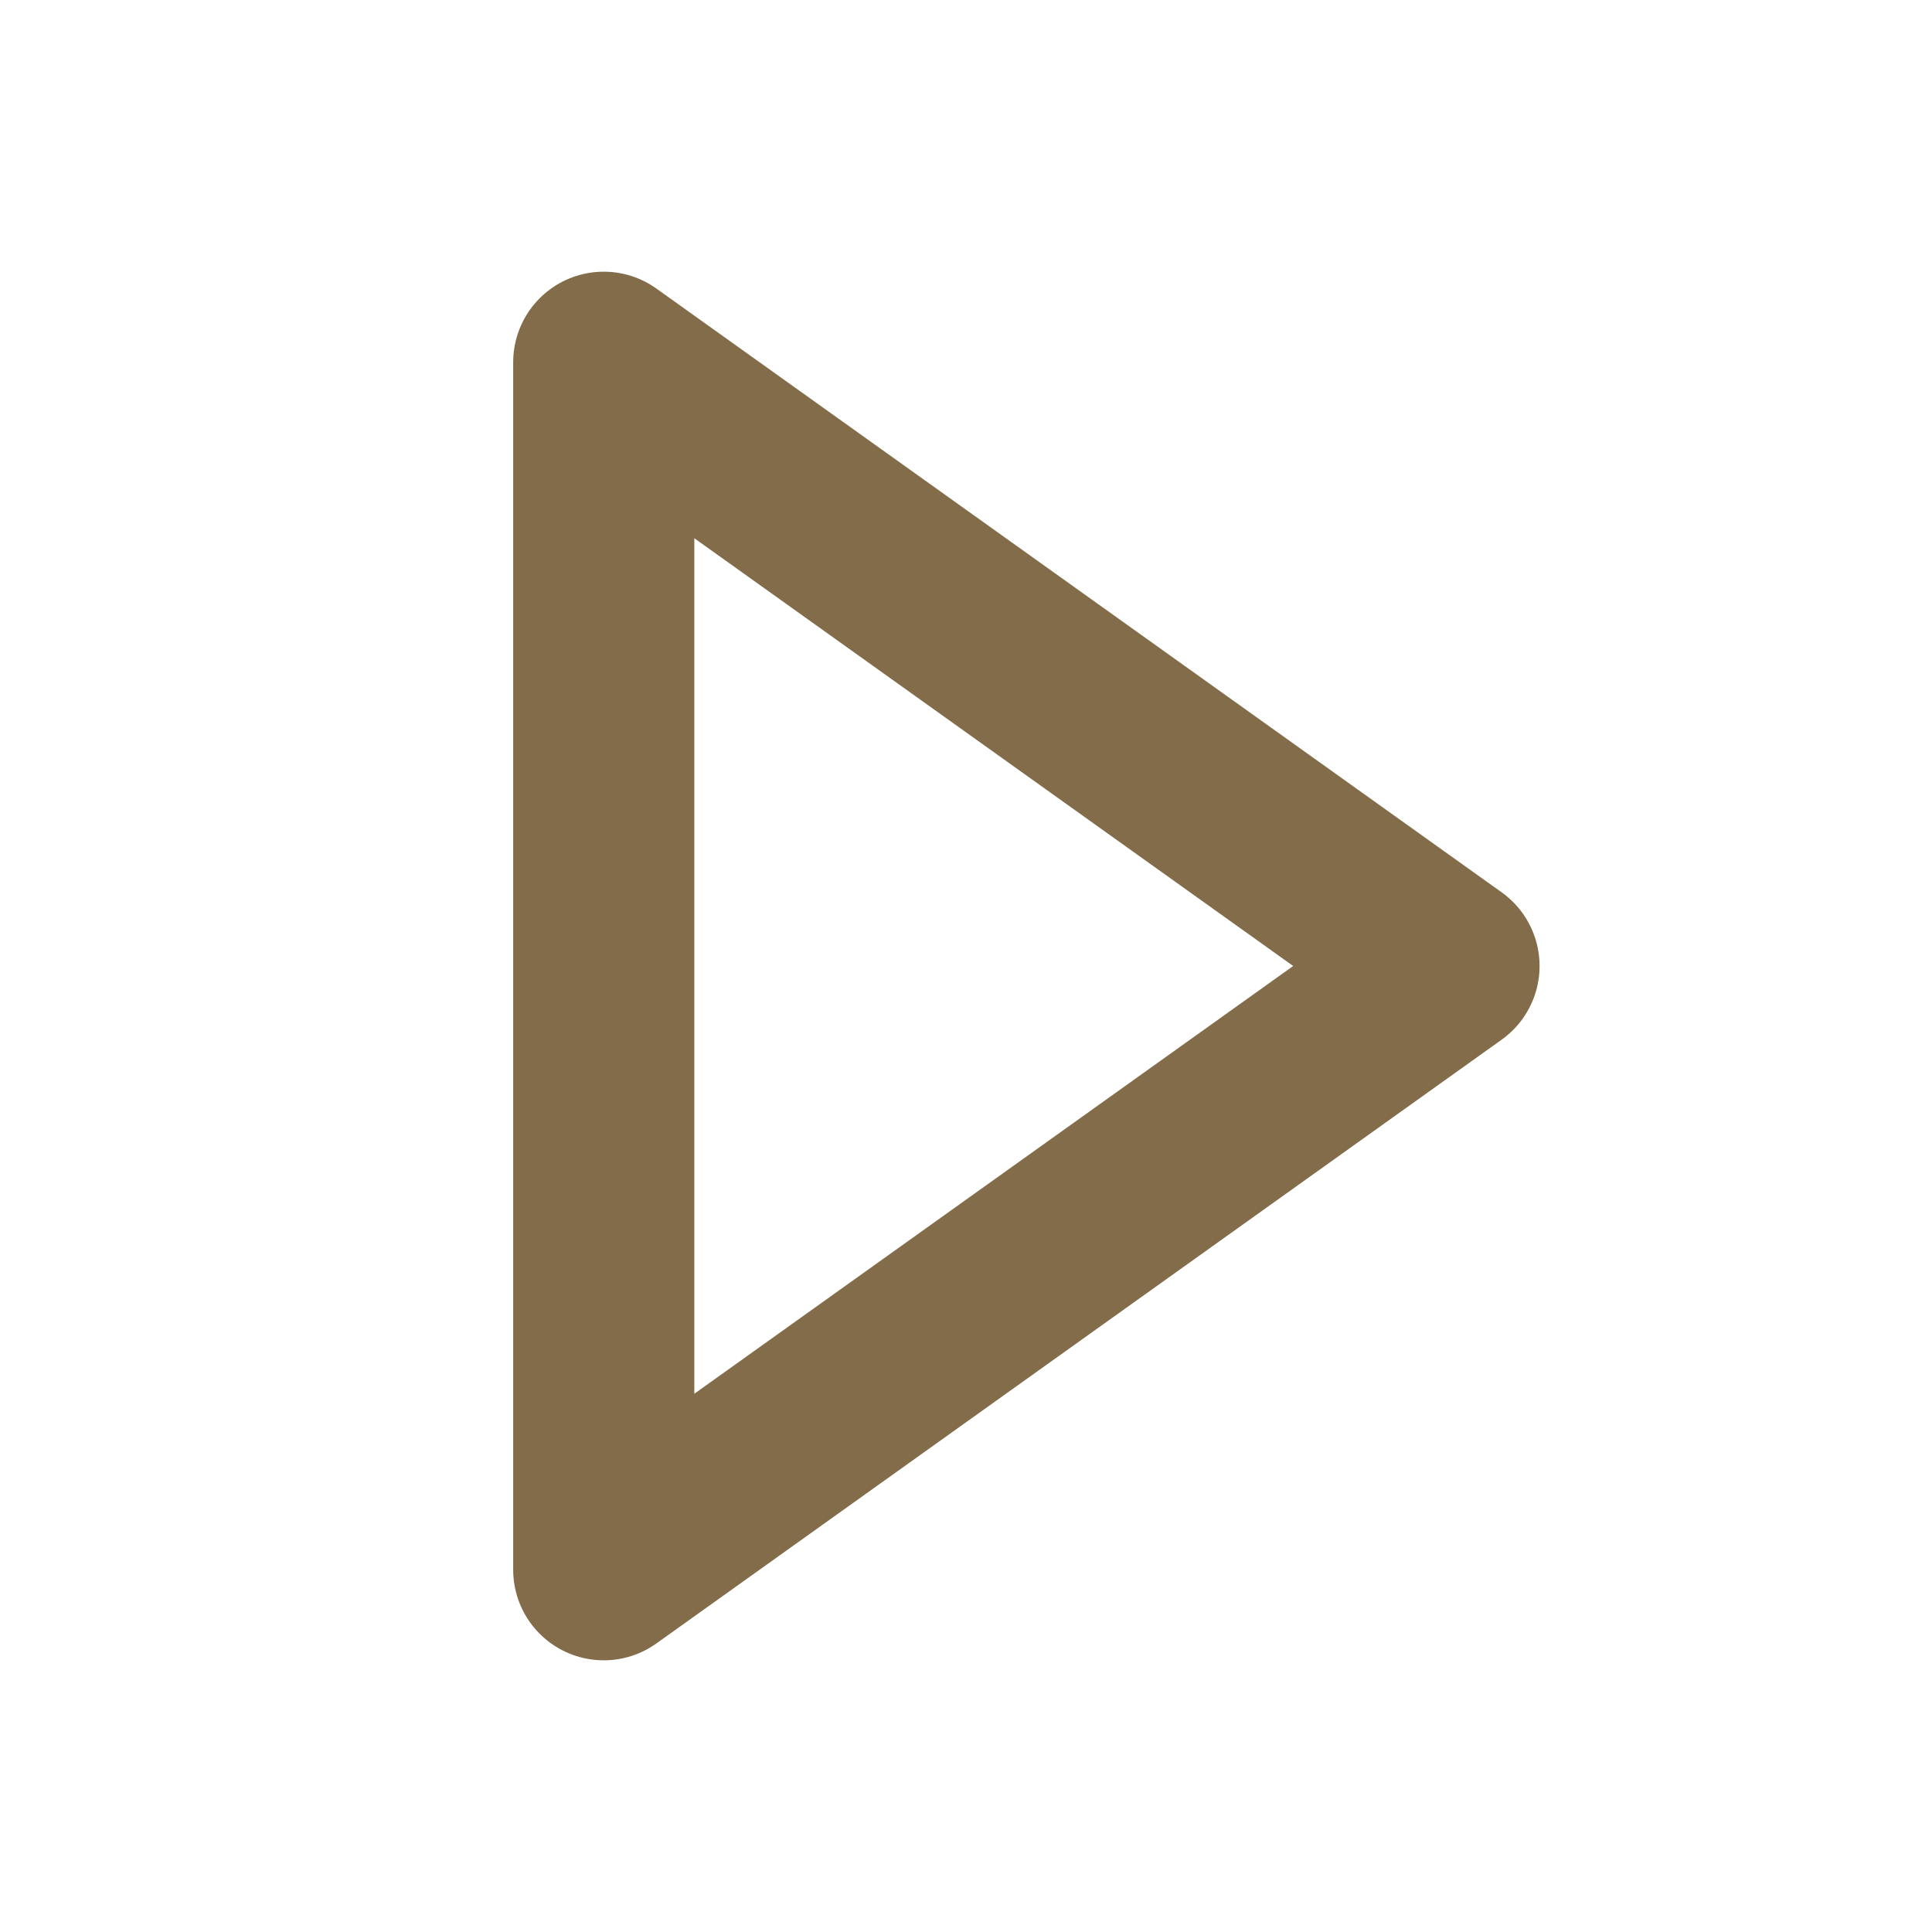
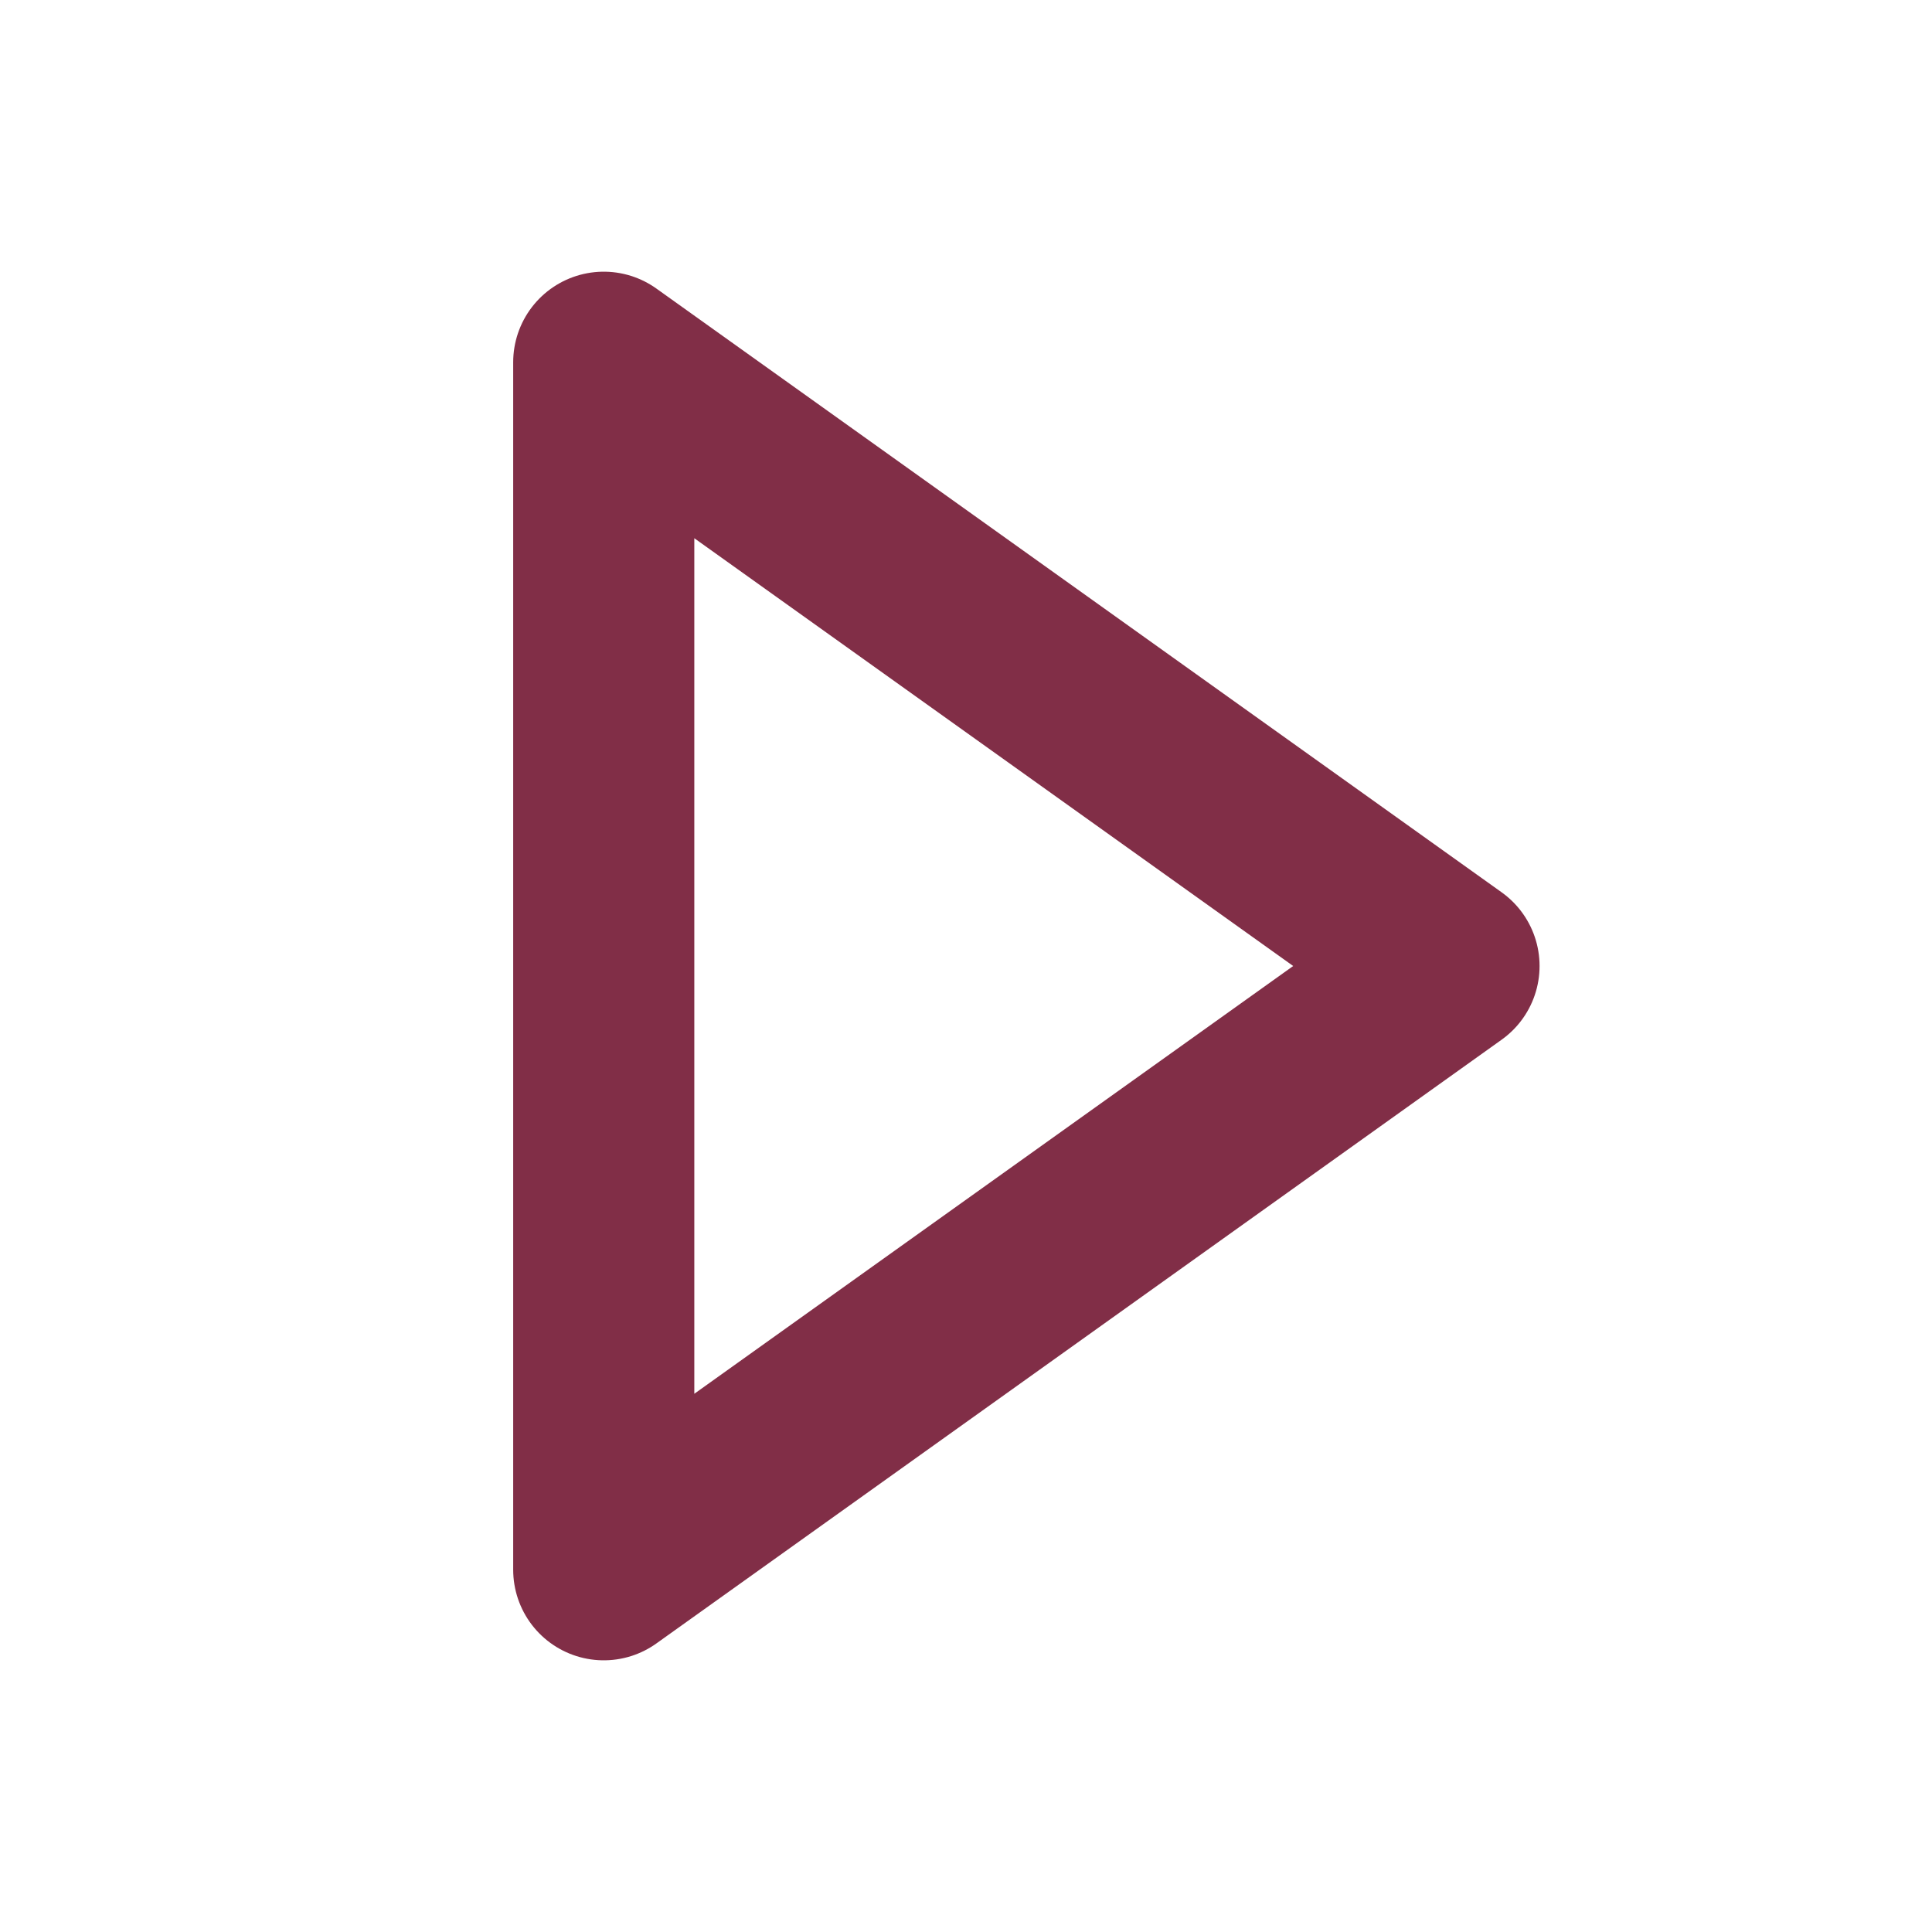
<svg xmlns="http://www.w3.org/2000/svg" width="16" height="16" viewBox="0 0 16 16">
-   <g fill="none" stroke="#826C49" color="#826C49" stroke-width="1.5" stroke-linecap="round" stroke-linejoin="round">
+   <g fill="none" stroke="#812E47" color="#812E47" stroke-width="1.5" stroke-linecap="round" stroke-linejoin="round">
    <path d="m5 3 7 5-7 5Z" />
  </g>
</svg>
